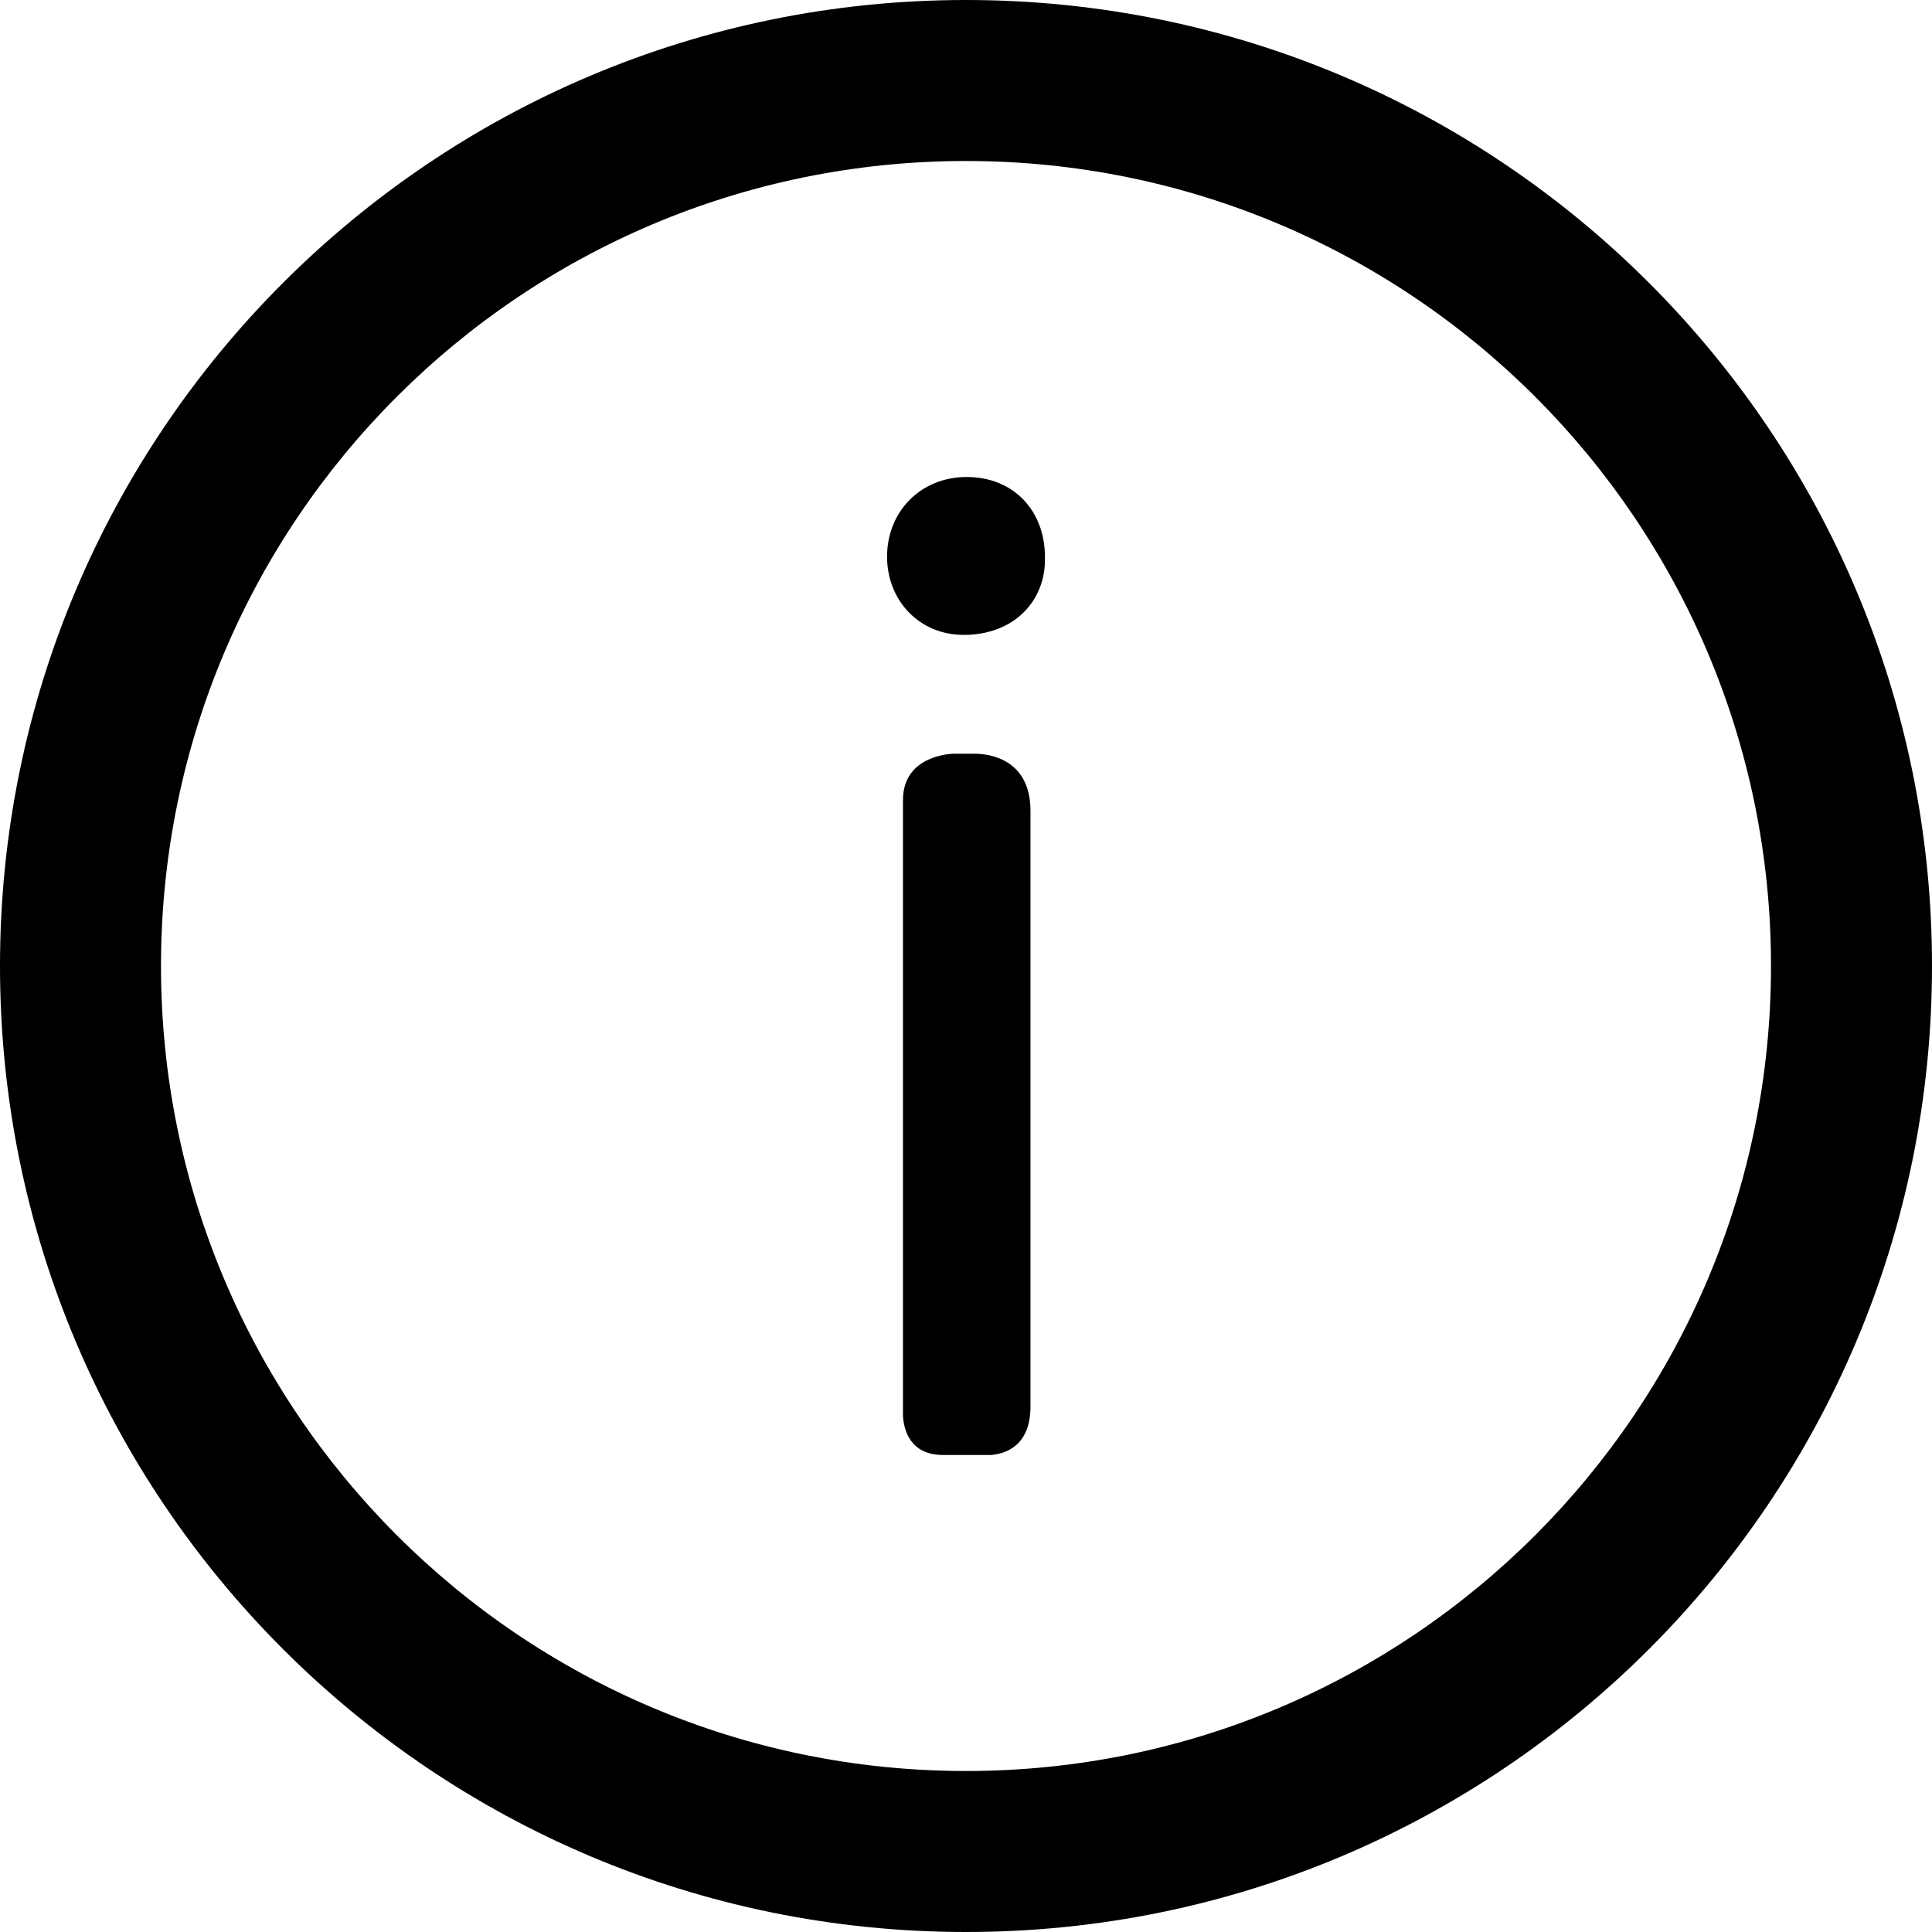
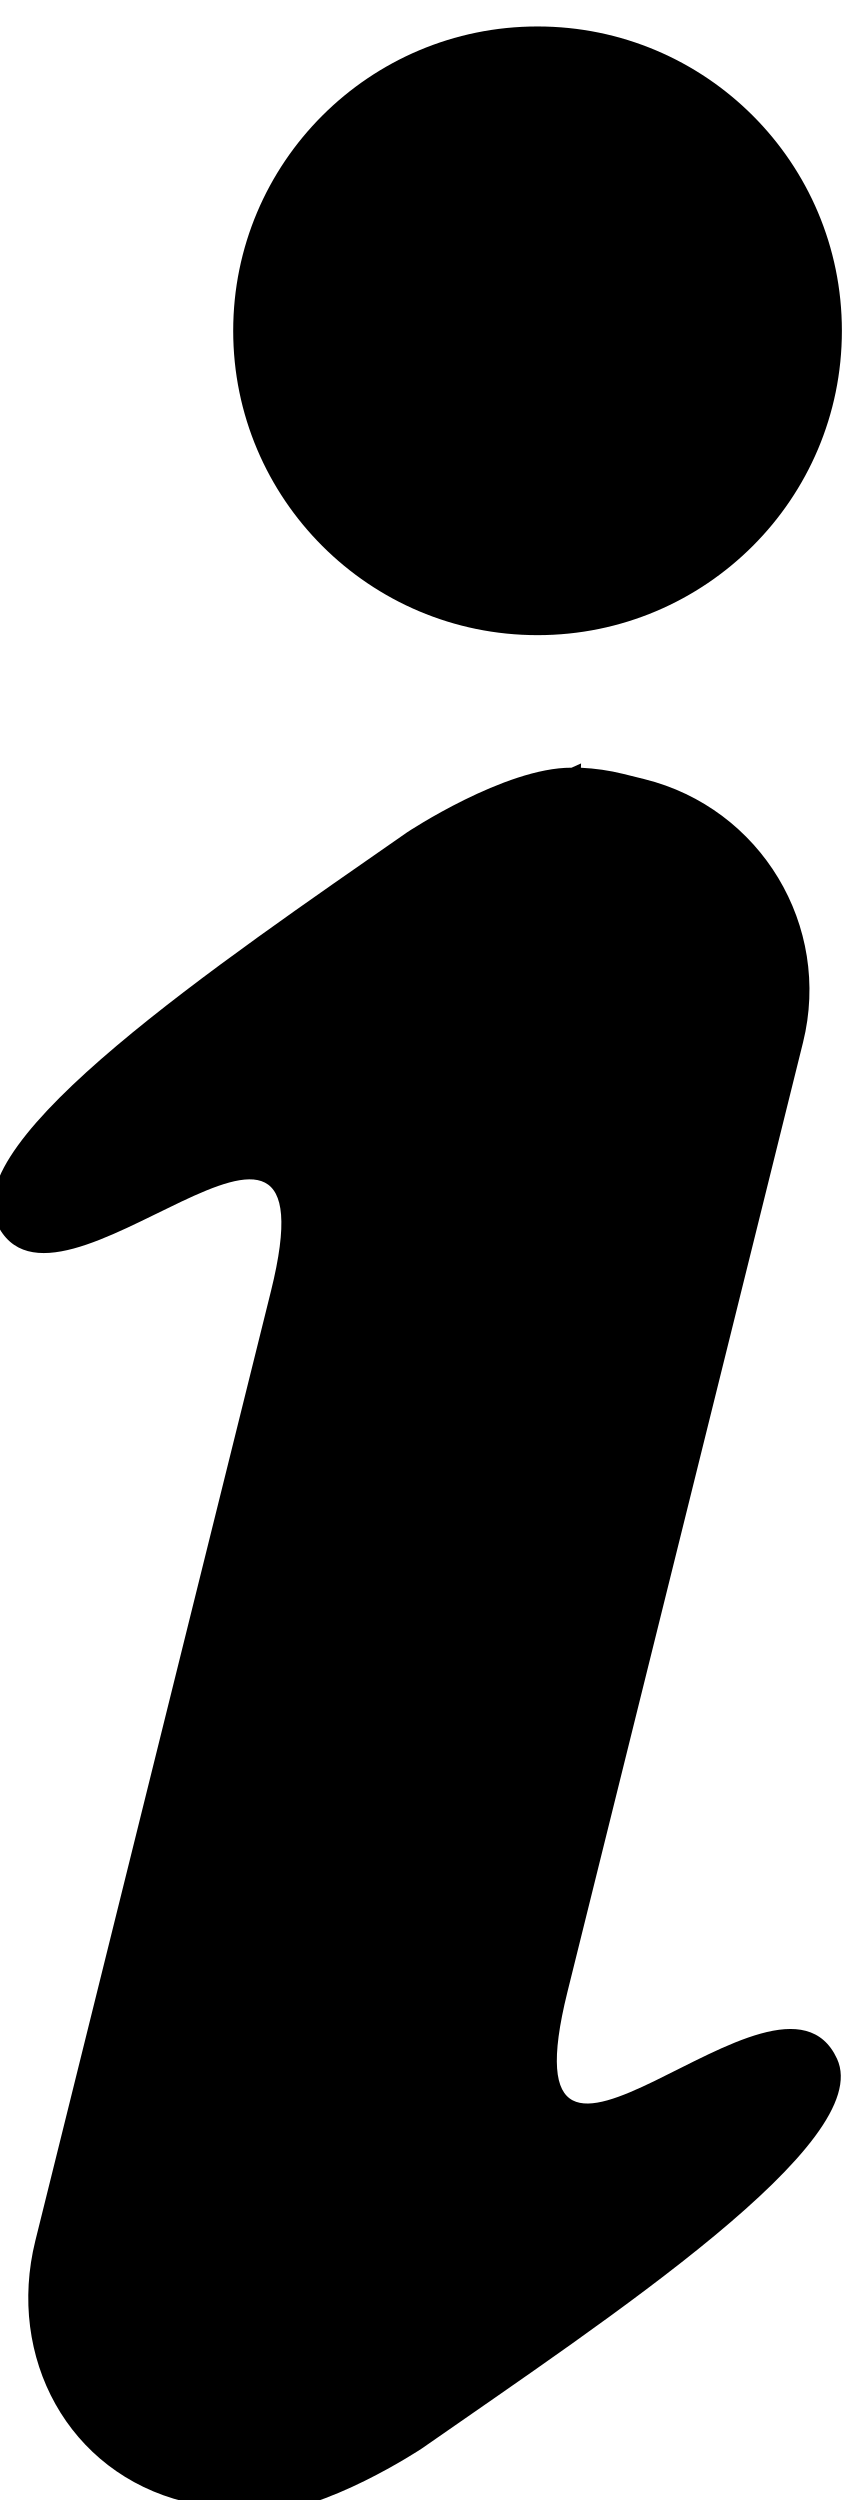
- <svg xmlns="http://www.w3.org/2000/svg" enable-background="new 0 0 48 48" height="48px" id="Layer_1" version="1.1" viewBox="0 0 48 48" width="48px" xml:space="preserve">
+ <svg xmlns="http://www.w3.org/2000/svg" enable-background="new 0 0 39 115" height="115px" id="Layer_1" version="1.1" viewBox="0 0 39 115" width="39px" xml:space="preserve">
  <g>
-     <g>
-       <path d="M23.945,15.774c1.26,0,2.053-0.864,2.016-1.944c0-1.115-0.756-1.979-1.943-1.979c-1.151,0-1.979,0.863-1.979,1.979    C22.039,14.91,22.83,15.774,23.945,15.774z" />
-       <path d="M25.602,34.941V20.145c0-1.303-1.053-1.413-1.351-1.418h-0.566c0,0-1.251,0.012-1.251,1.152v15.303    c0.023,0.346,0.175,0.967,1.001,0.967h1.181C24.967,36.121,25.602,35.938,25.602,34.941z" />
-     </g>
-     <path d="M24,0C10.746,0,0,10.744,0,24c0,13.254,10.745,24,24,24c13.256,0,24-10.746,24-24C48,10.744,37.256,0,24,0z M24,44   C12.955,44,4,35.045,4,24C4,12.953,12.955,4,24,4c11.047,0,20,8.954,20,20C44,35.045,35.047,44,24,44z" />
+     <path d="M26.102,91.63l3.372-13.589l7.465-30.088c1.33-5.36-1.938-10.783-7.298-12.113l-0.971-0.241   c-0.652-0.162-1.303-0.252-1.949-0.283l0.008-0.199c0,0-0.161,0.072-0.437,0.197c-3.072-0.011-7.561,2.97-7.561,2.97   c-8.72,6.079-20.654,14.141-18.886,17.981c2.678,5.816,15.748-9.487,12.618,3.131L9.091,72.984l-7.465,30.088   c-1.33,5.361,1.504,10.676,6.864,12.006l0.971,0.241c0.652,0.161,1.303,0.253,1.95,0.282l-0.009,0.199c0,0,0.162-0.071,0.438-0.197   c3.072,0.012,7.561-2.97,7.561-2.97c8.72-6.079,20.871-14.087,19.103-17.928C35.824,88.89,22.972,104.247,26.102,91.63z" />
+     <circle cx="24.727" cy="15.217" r="14" />
  </g>
</svg>
